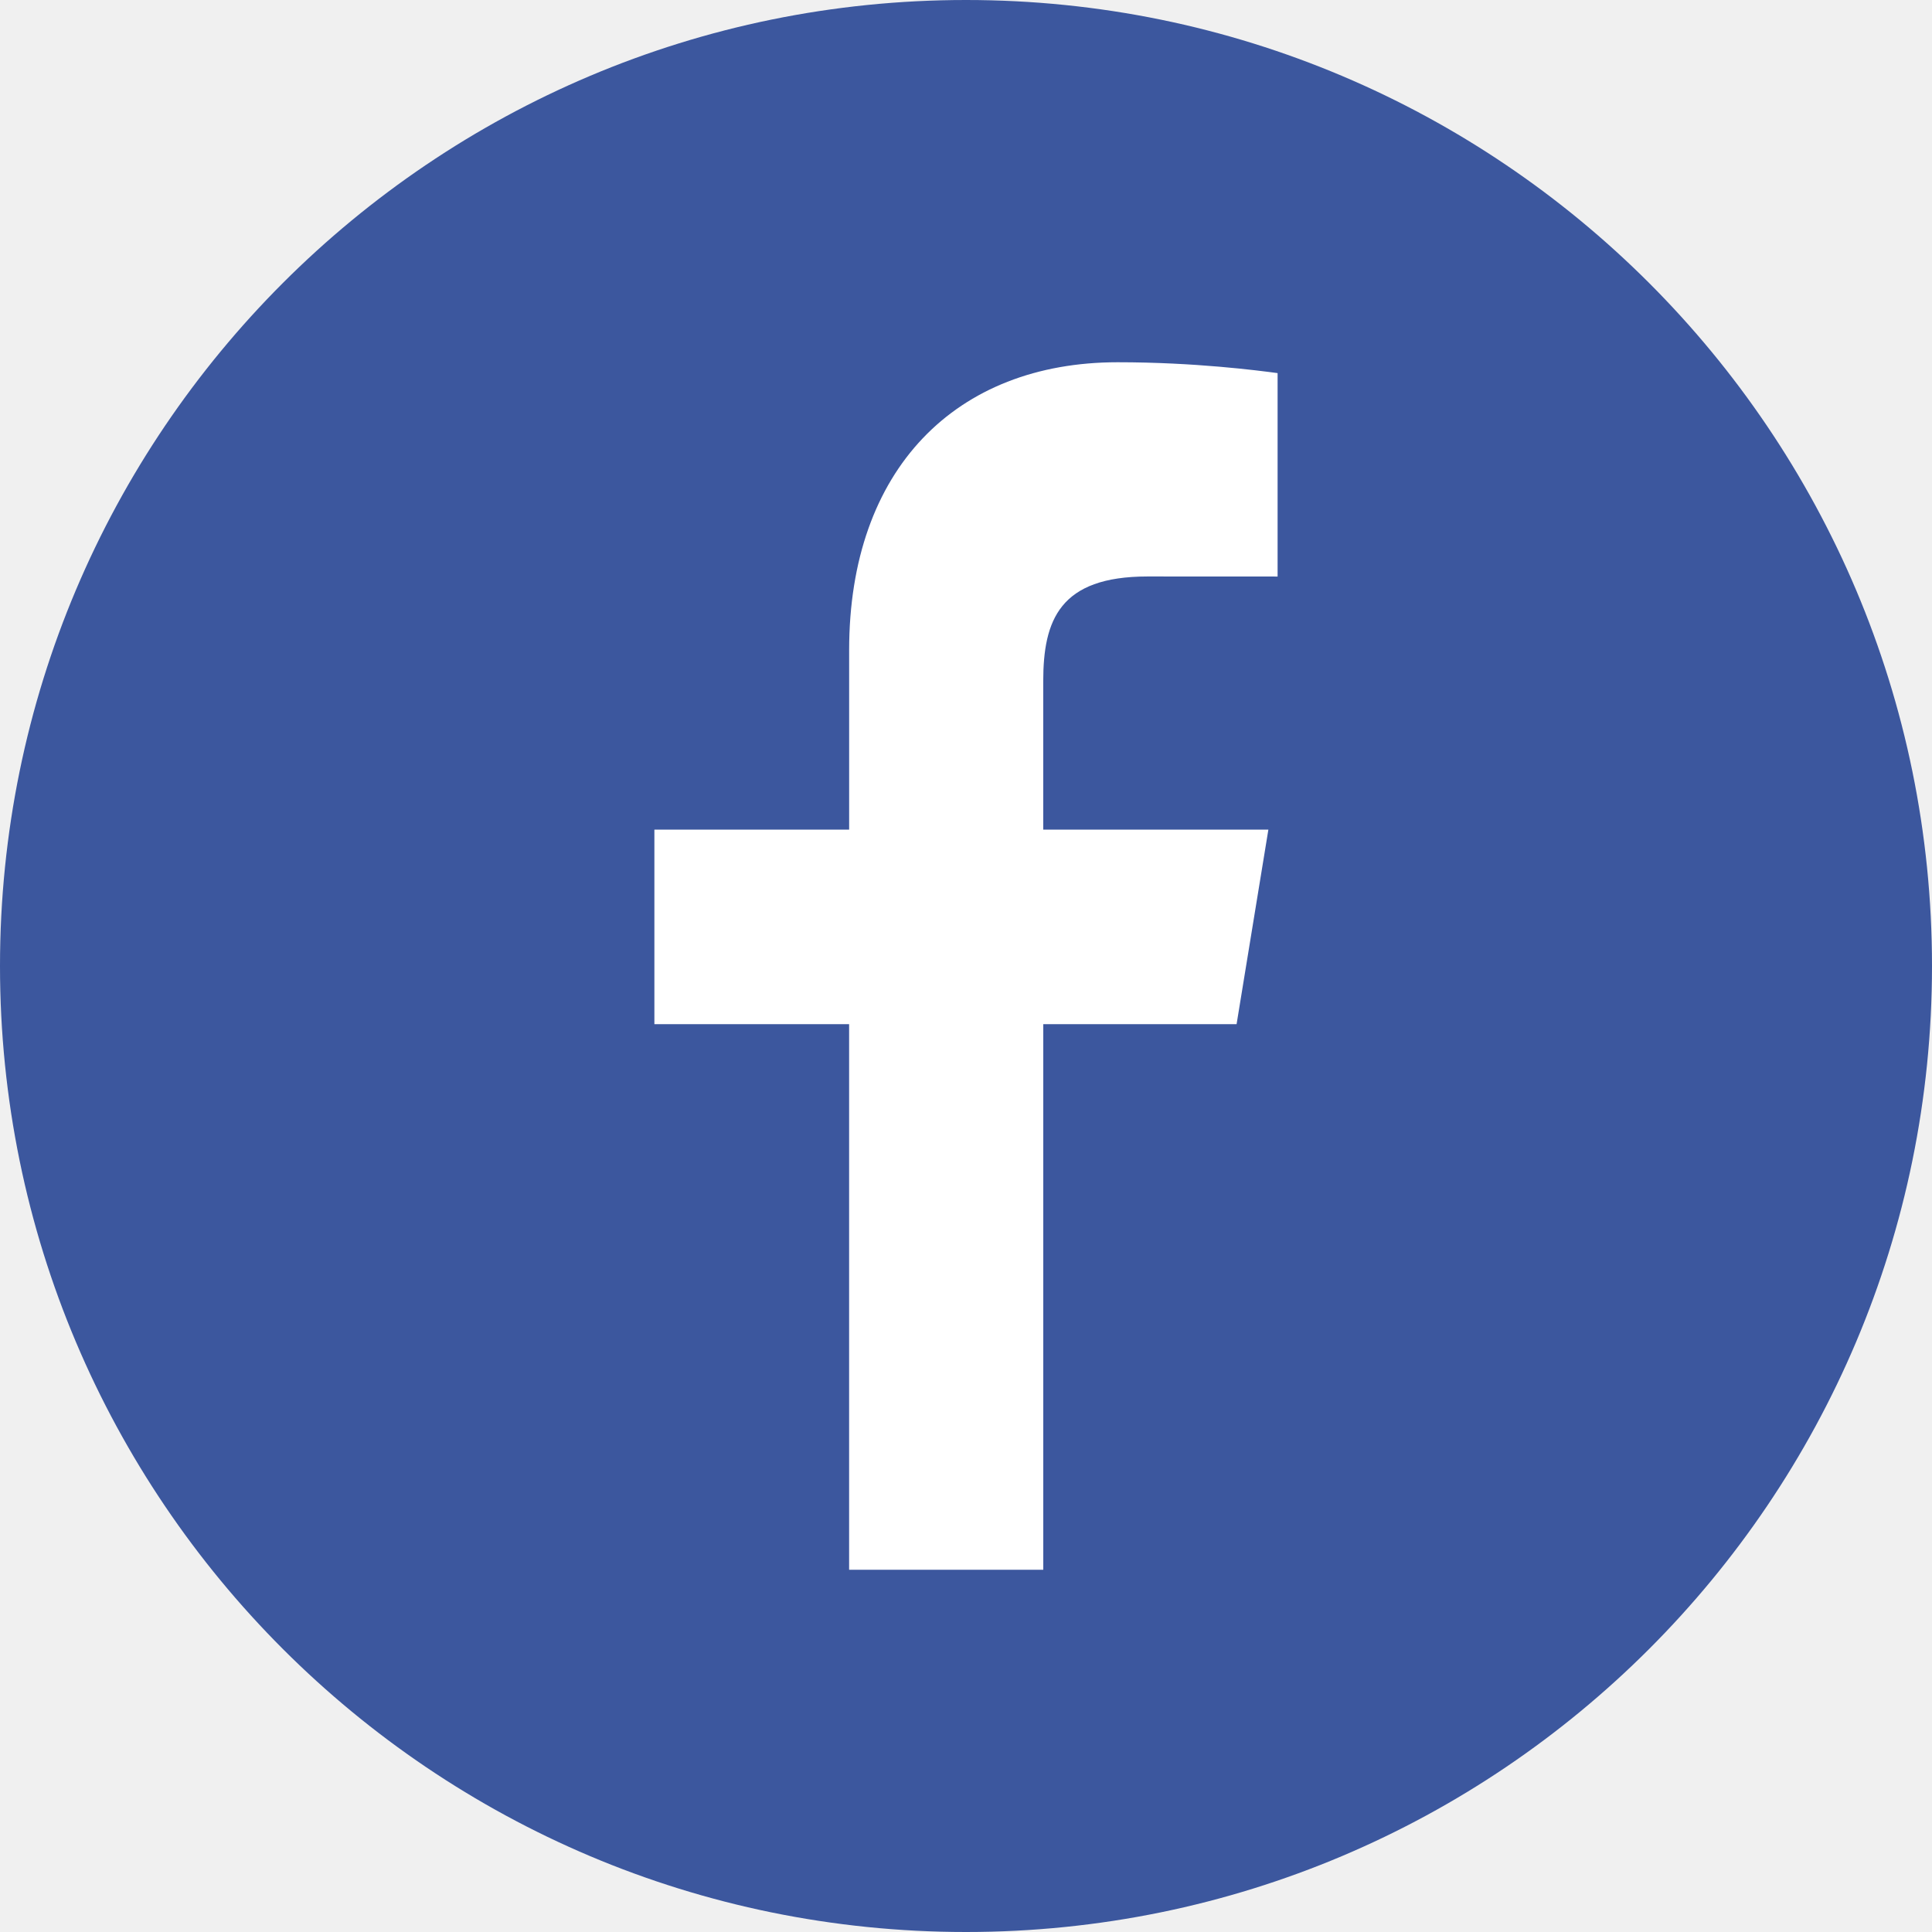
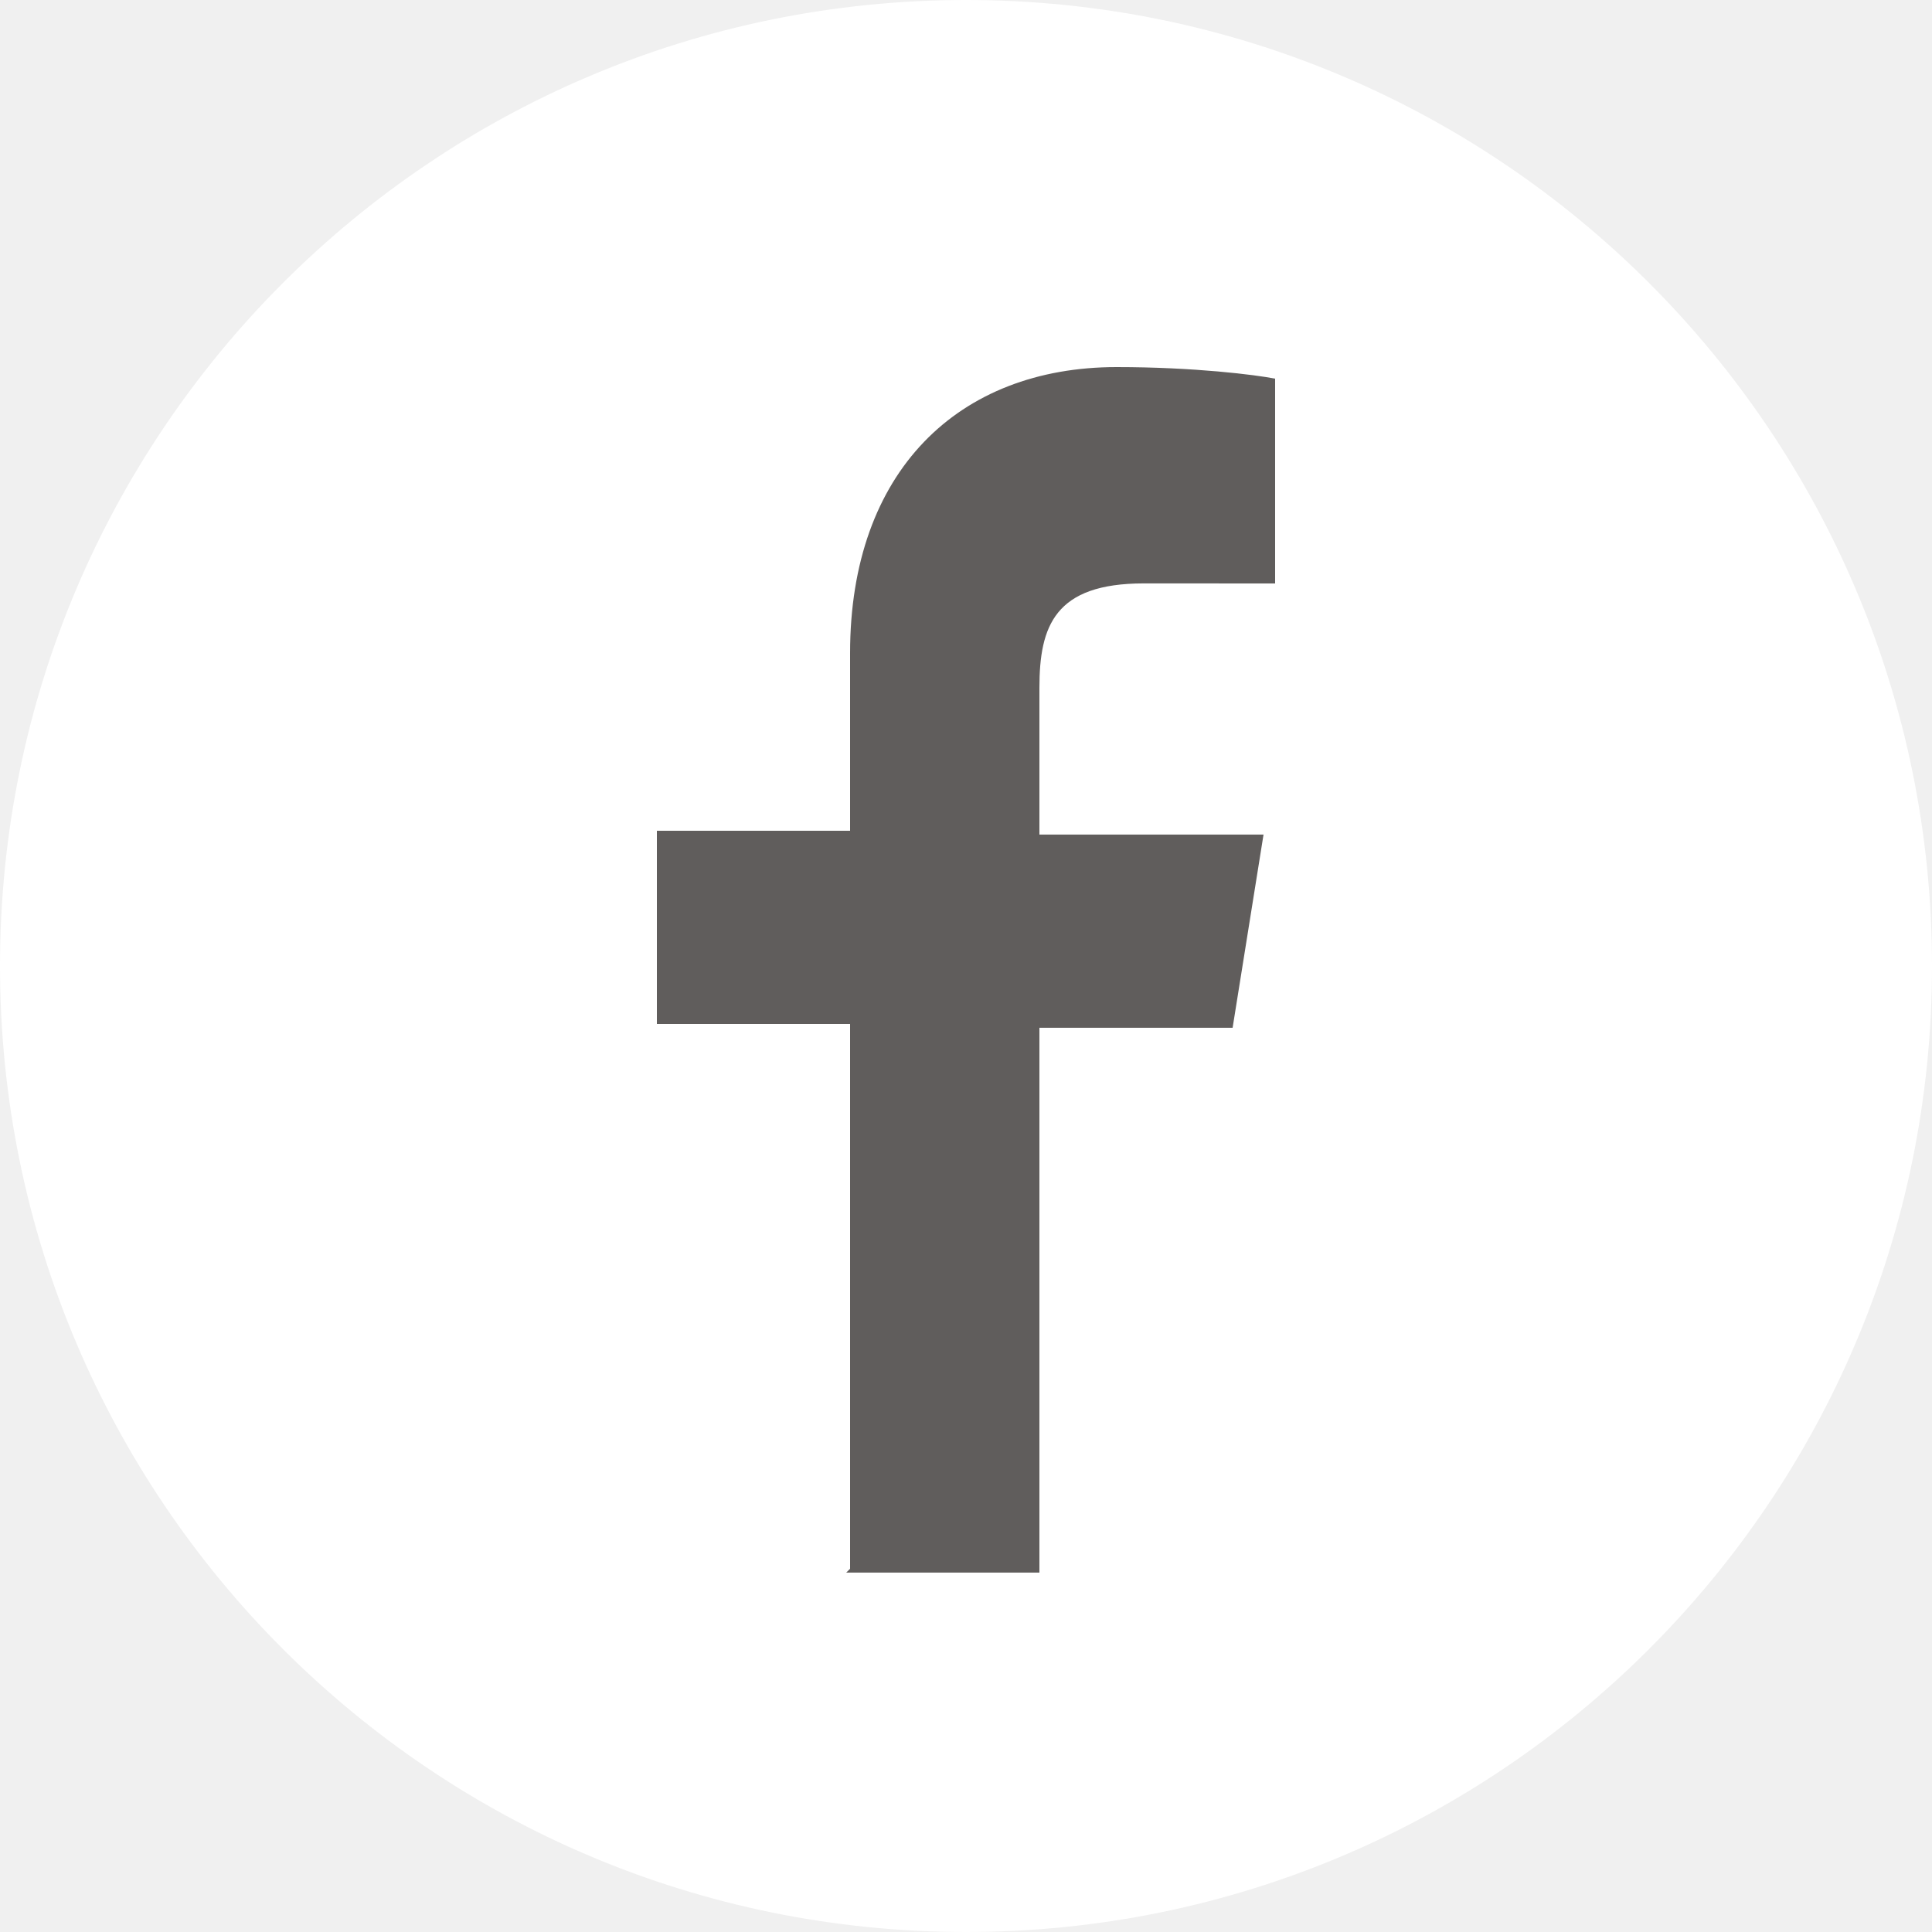
- <svg xmlns="http://www.w3.org/2000/svg" enable-background="new 0 0 128 128" height="128px" id="Layer_1" version="1.1" viewBox="0 0 128 128" width="128px" xml:space="preserve">
-   <g>
-     <circle cx="64" cy="64" fill="#3C579E" r="64" />
+ <svg xmlns="http://www.w3.org/2000/svg" xml:space="preserve" width="100%" height="100%" shape-rendering="geometricPrecision" text-rendering="geometricPrecision" image-rendering="optimizeQuality" fill-rule="evenodd" clip-rule="evenodd" viewBox="0 0 0.5 0.5">
+   <g id="Layer_x0020_1">
+     <circle fill="white" cx="0.25" cy="0.25" r="0.25" />
+     <path fill="#605D5C" d="M0.22 0.406l0 -0.141 -0.05 0 0 -0.05 0.05 0 0 -0.046c0,-0.047 0.028,-0.074 0.069,-0.074 0.02,0 0.036,0.002 0.041,0.003l0 0.053 -0.034 -1.5748e-005c-0.023,0 -0.027,0.011 -0.027,0.027l0 0.038 0.058 0 -0.008 0.05 -0.05 0 0 0.141 -0.05 0z" />
  </g>
-   <path d="M56.256,104V67.854H43.355V54.965h12.903V43.069c0-12,7.084-19.069,17.788-19.069  c5.129,0,9.313,0.548,10.598,0.719v13.478l-8.617-0.004c-5.819,0-6.91,2.887-6.91,6.945v9.828h14.916l-2.106,12.888H69.119V104  H56.256z" fill="#FFFFFF" />
</svg>
